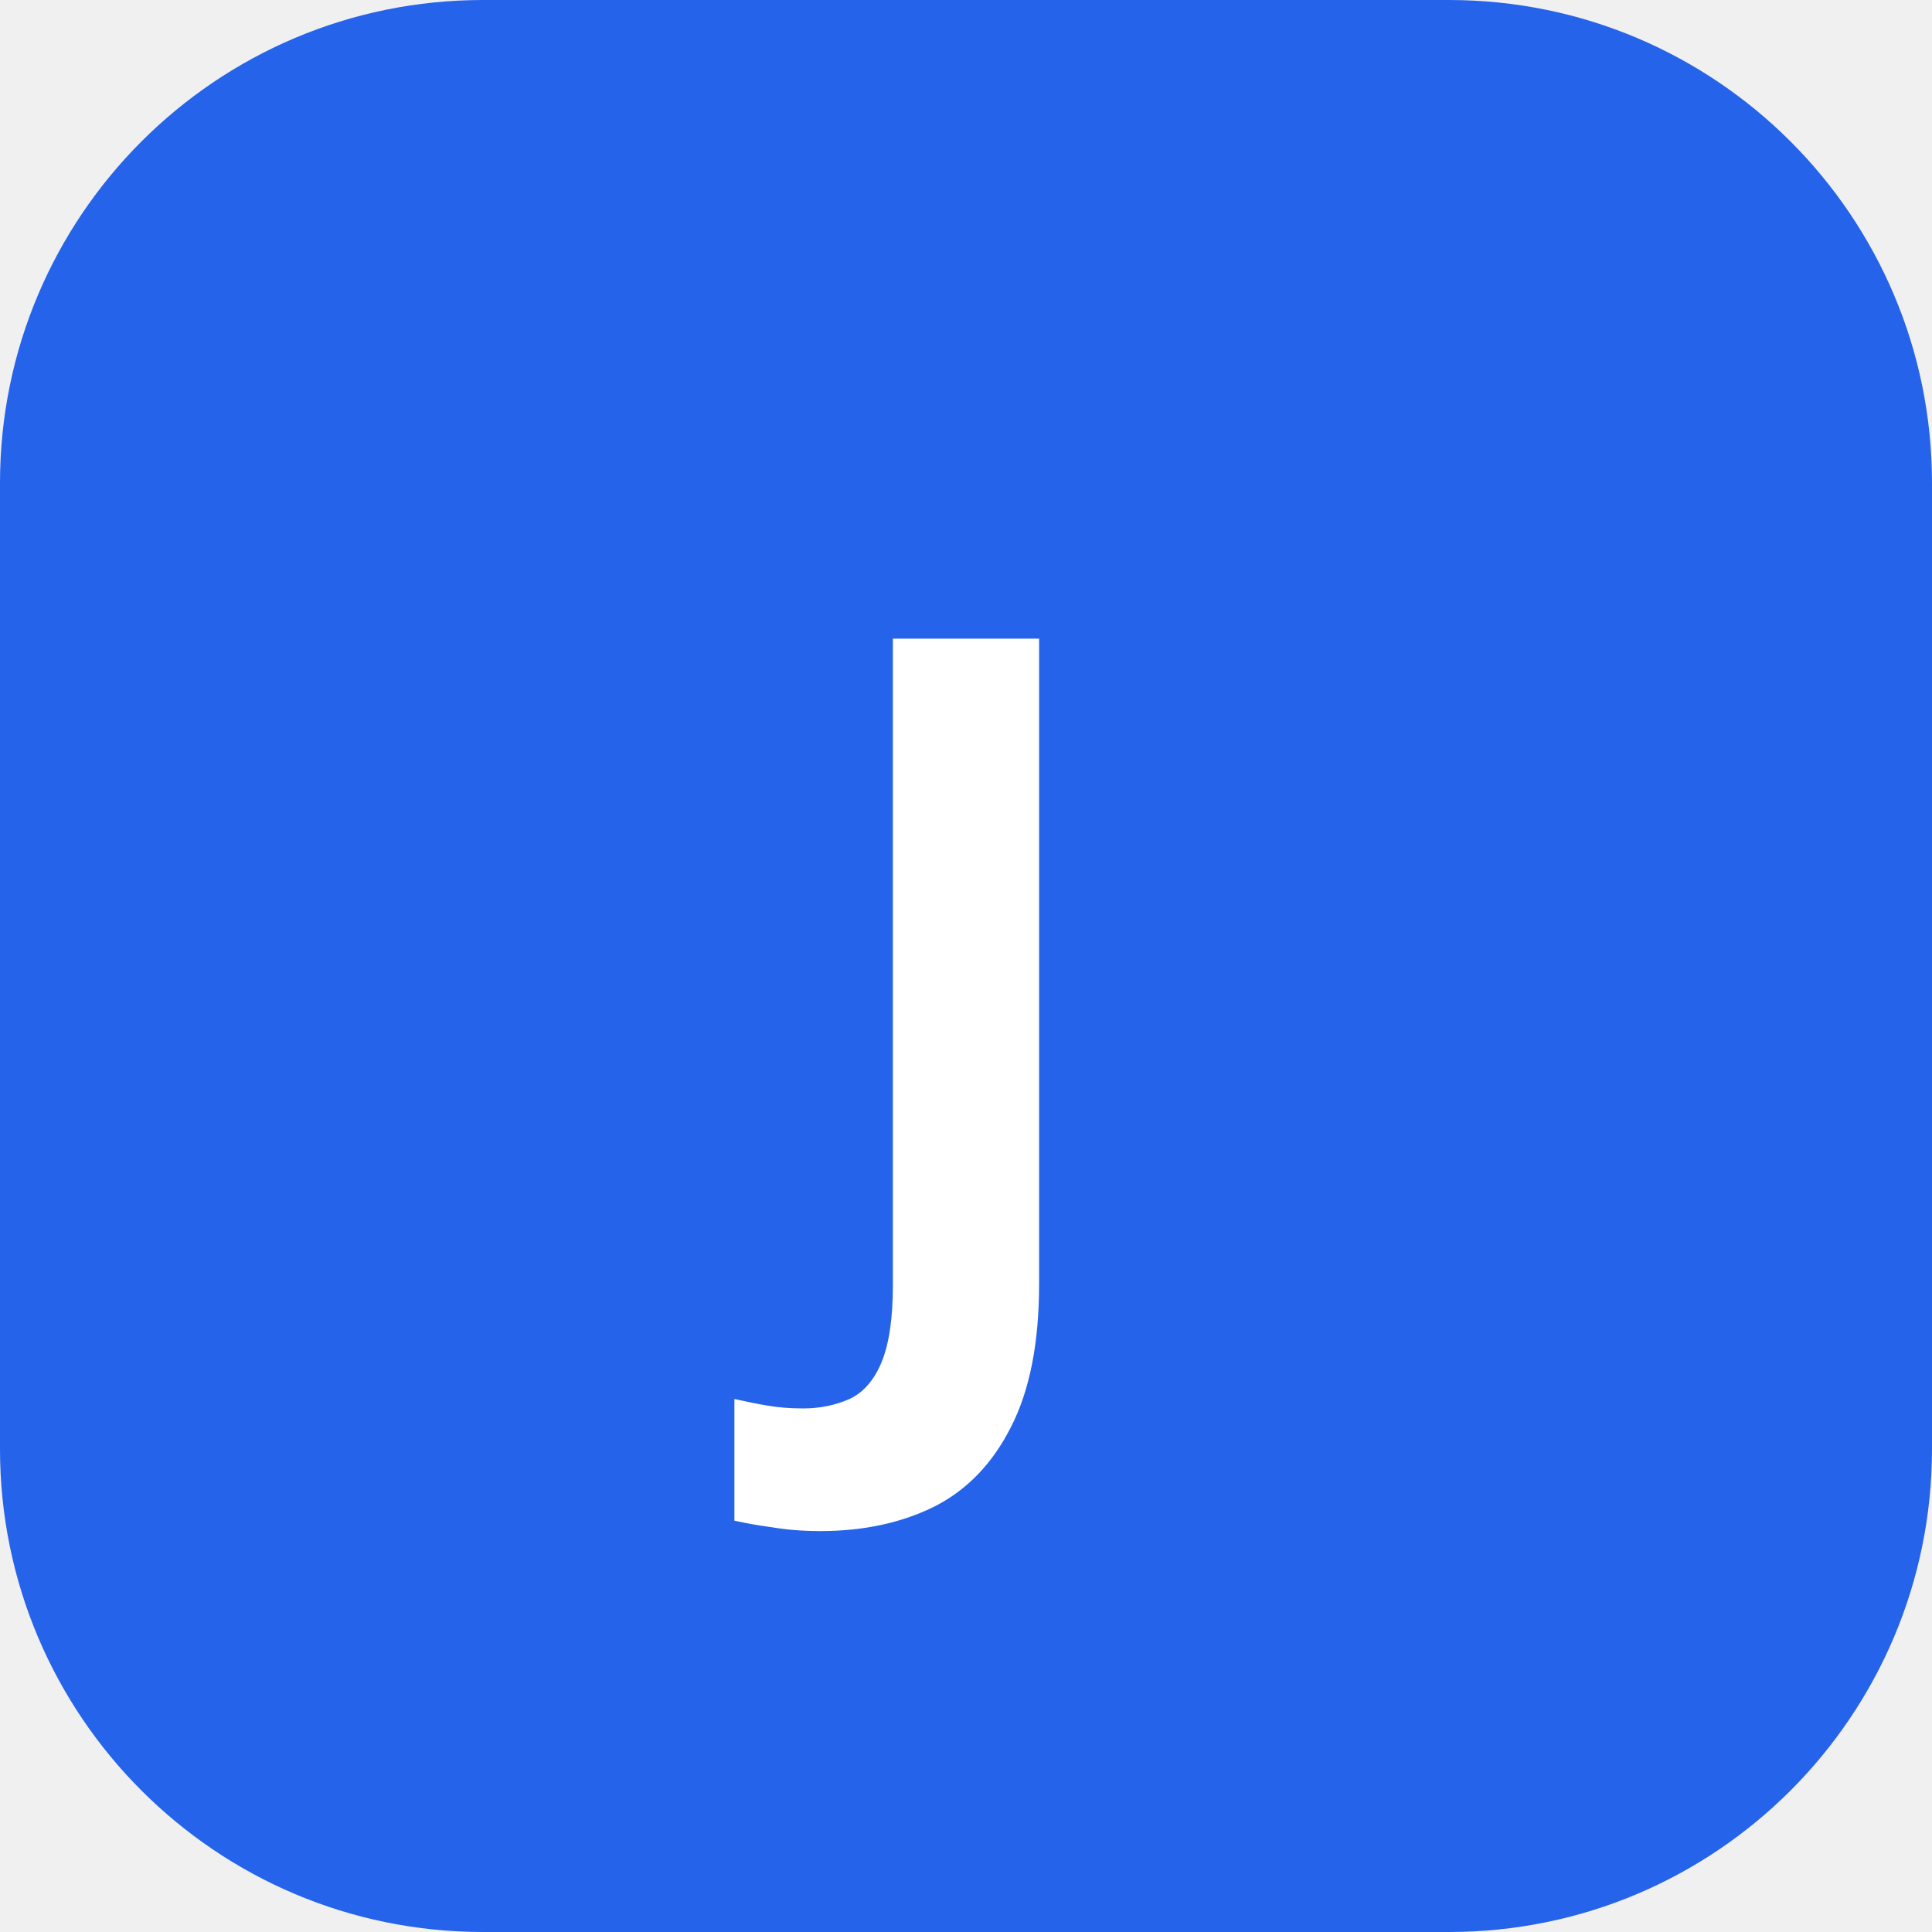
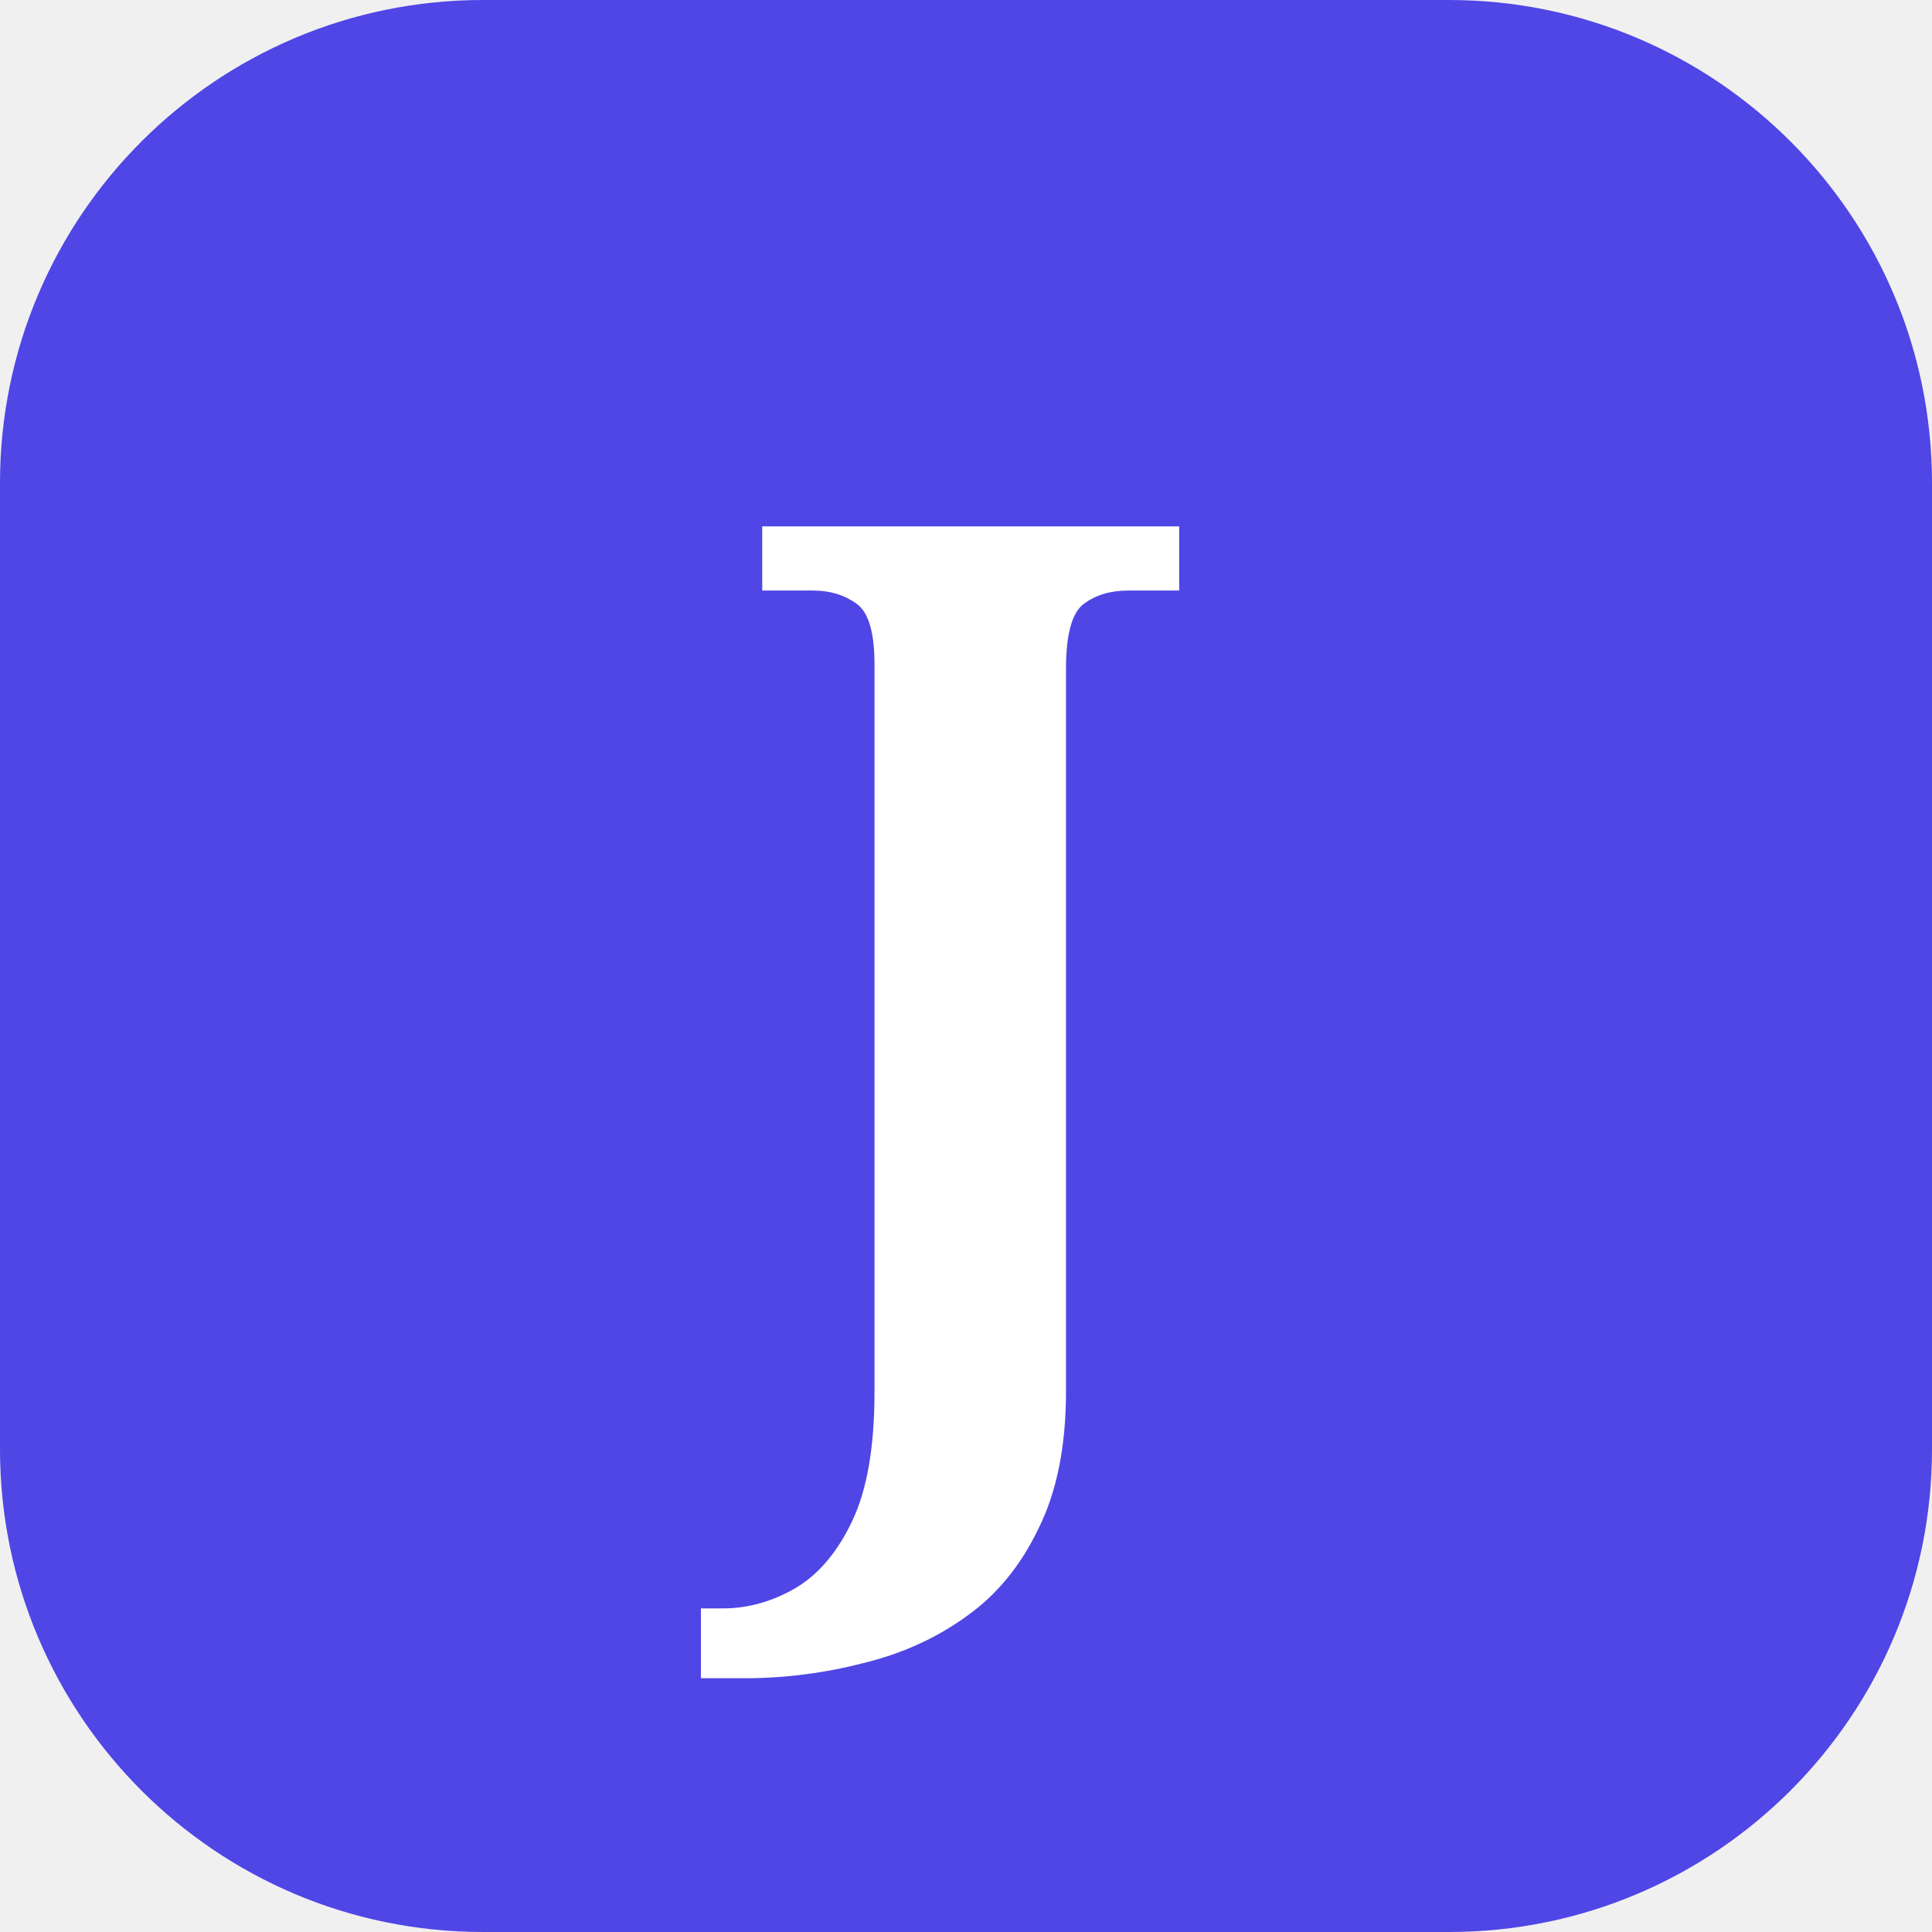
- <svg xmlns="http://www.w3.org/2000/svg" viewBox="0 0 32 32">
-   <rect width="32" height="32" rx="8" fill="#2563eb" />
-   <text x="16" y="22" font-family="sans-serif" font-weight="bold" font-size="16" text-anchor="middle" fill="white">J</text>
+ <svg xmlns="http://www.w3.org/2000/svg" viewBox="0 0 32 32" fill="none">
+   <rect width="32" height="32" rx="8" fill="#4F46E5" />
+   <text x="16" y="23" text-anchor="middle" font-family="Georgia, serif" font-size="20" font-weight="700" fill="white">J</text>
</svg>
